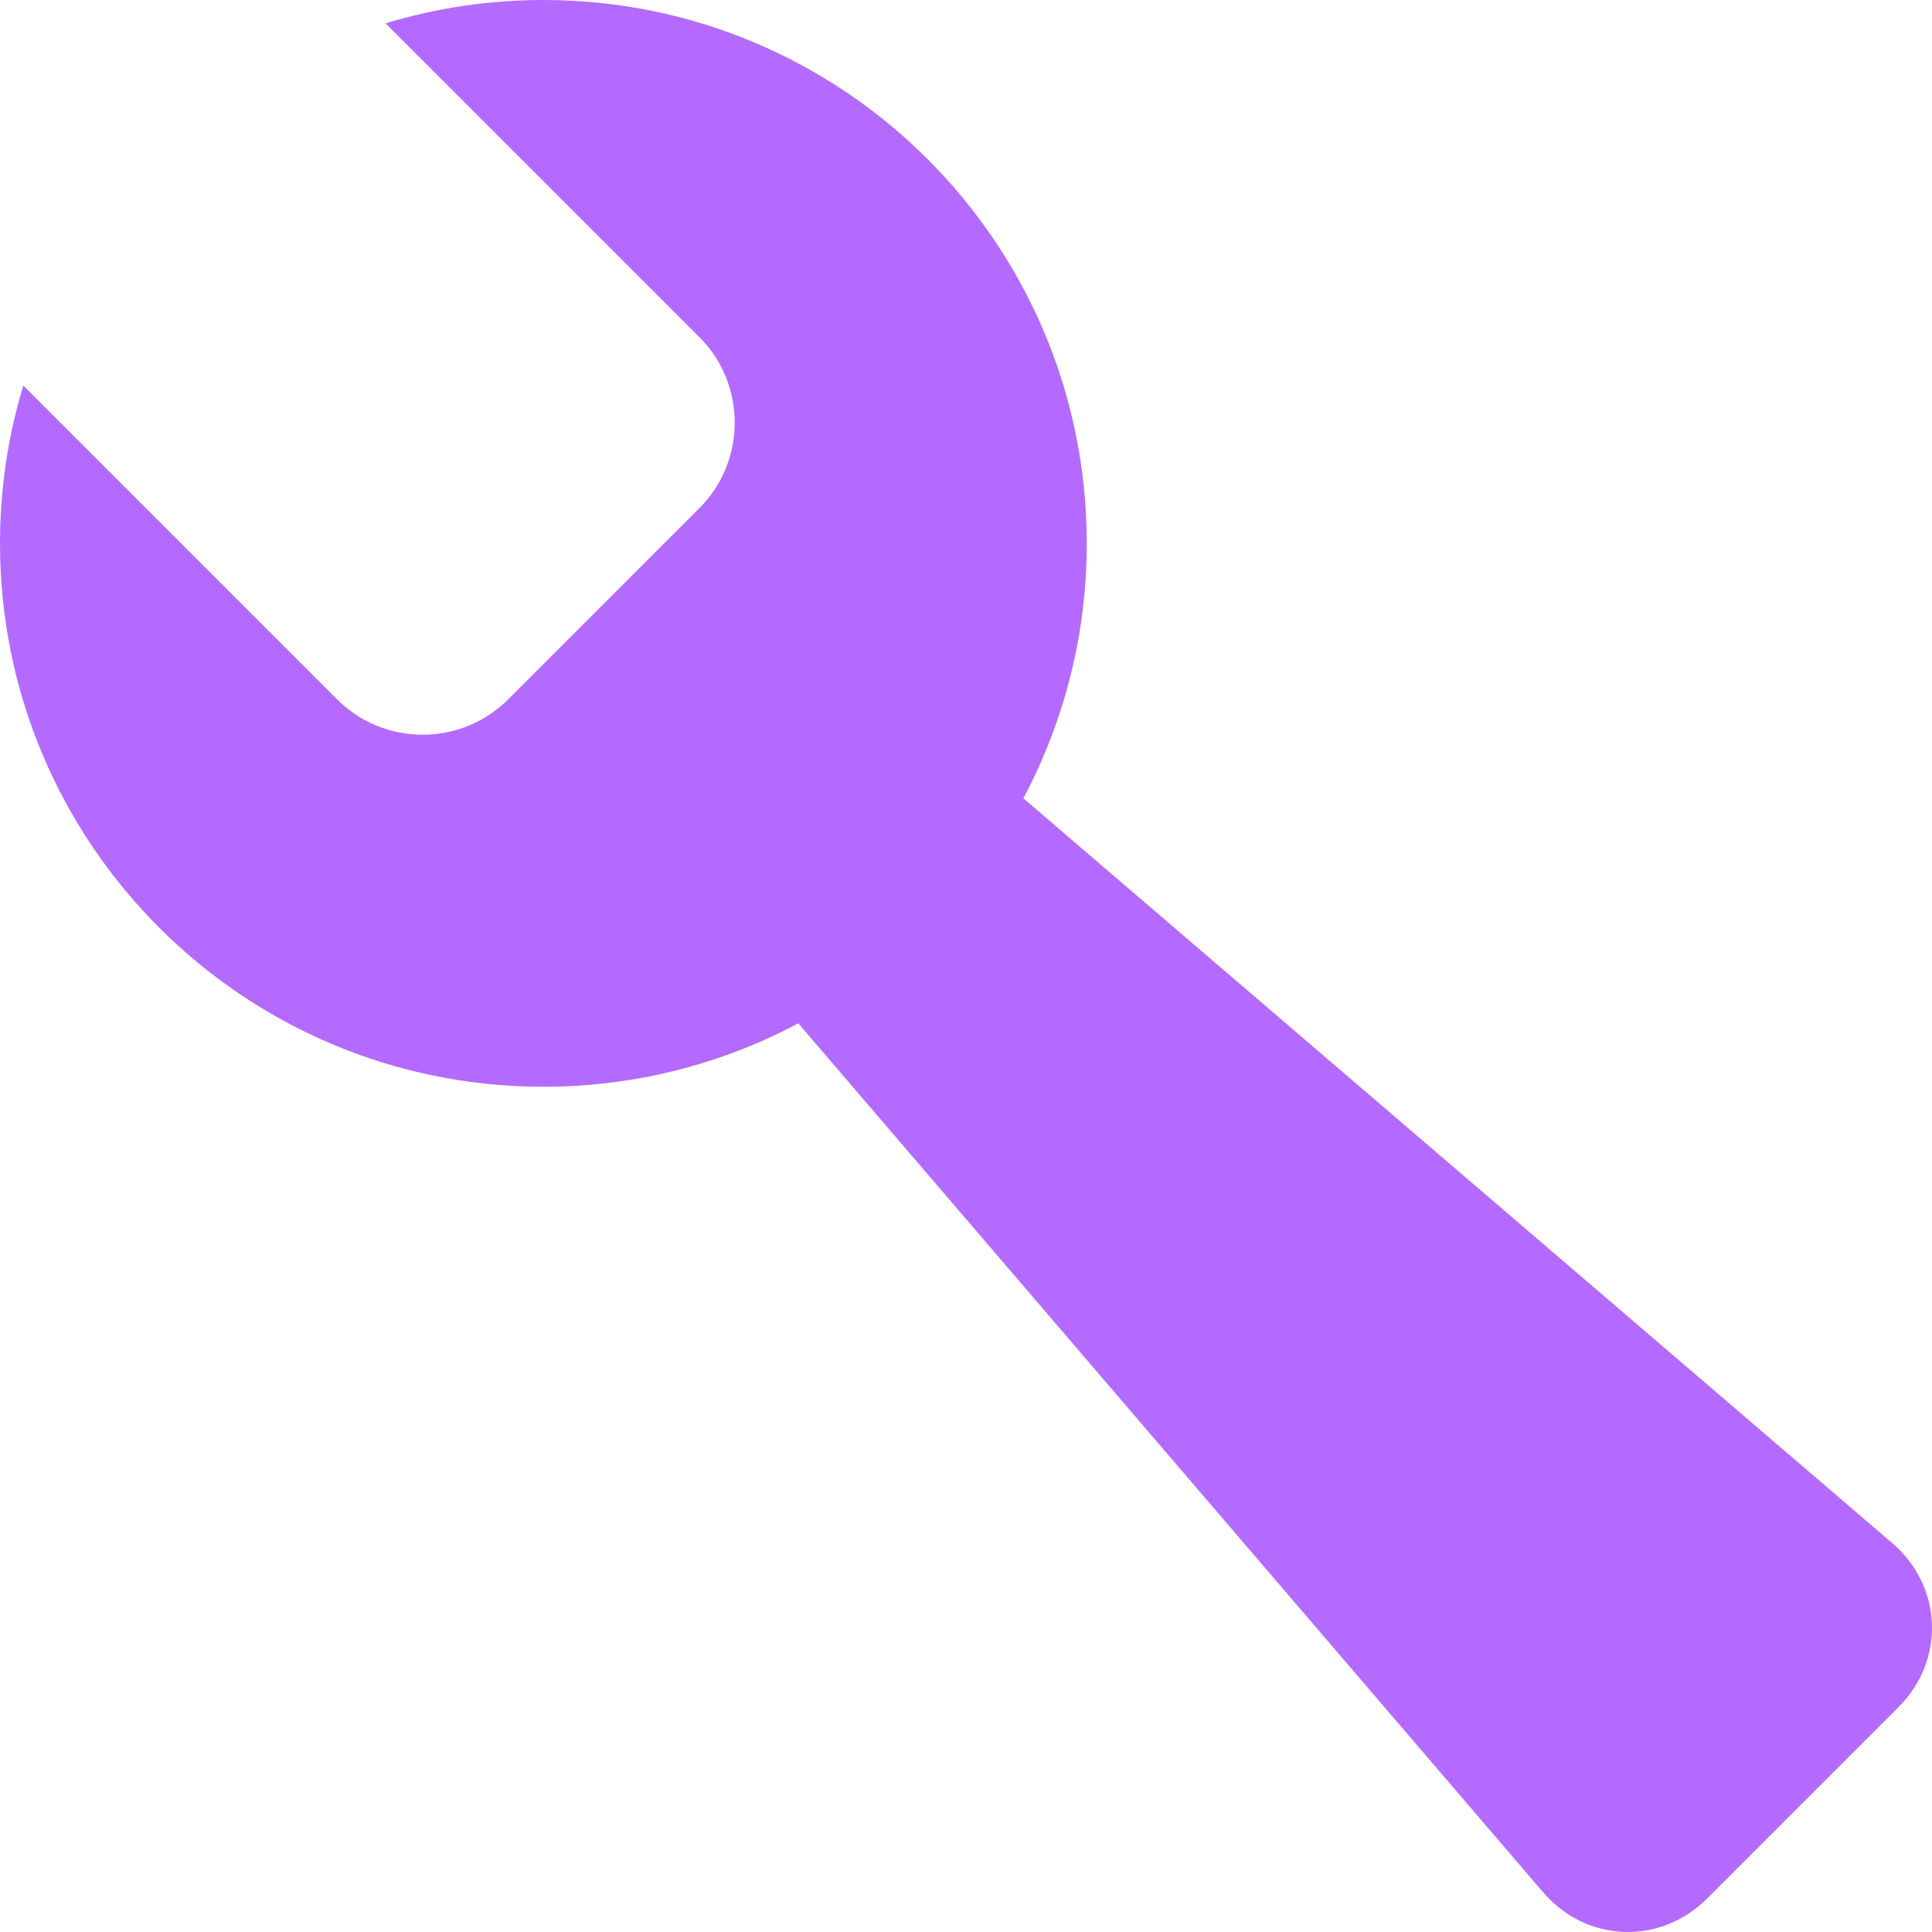
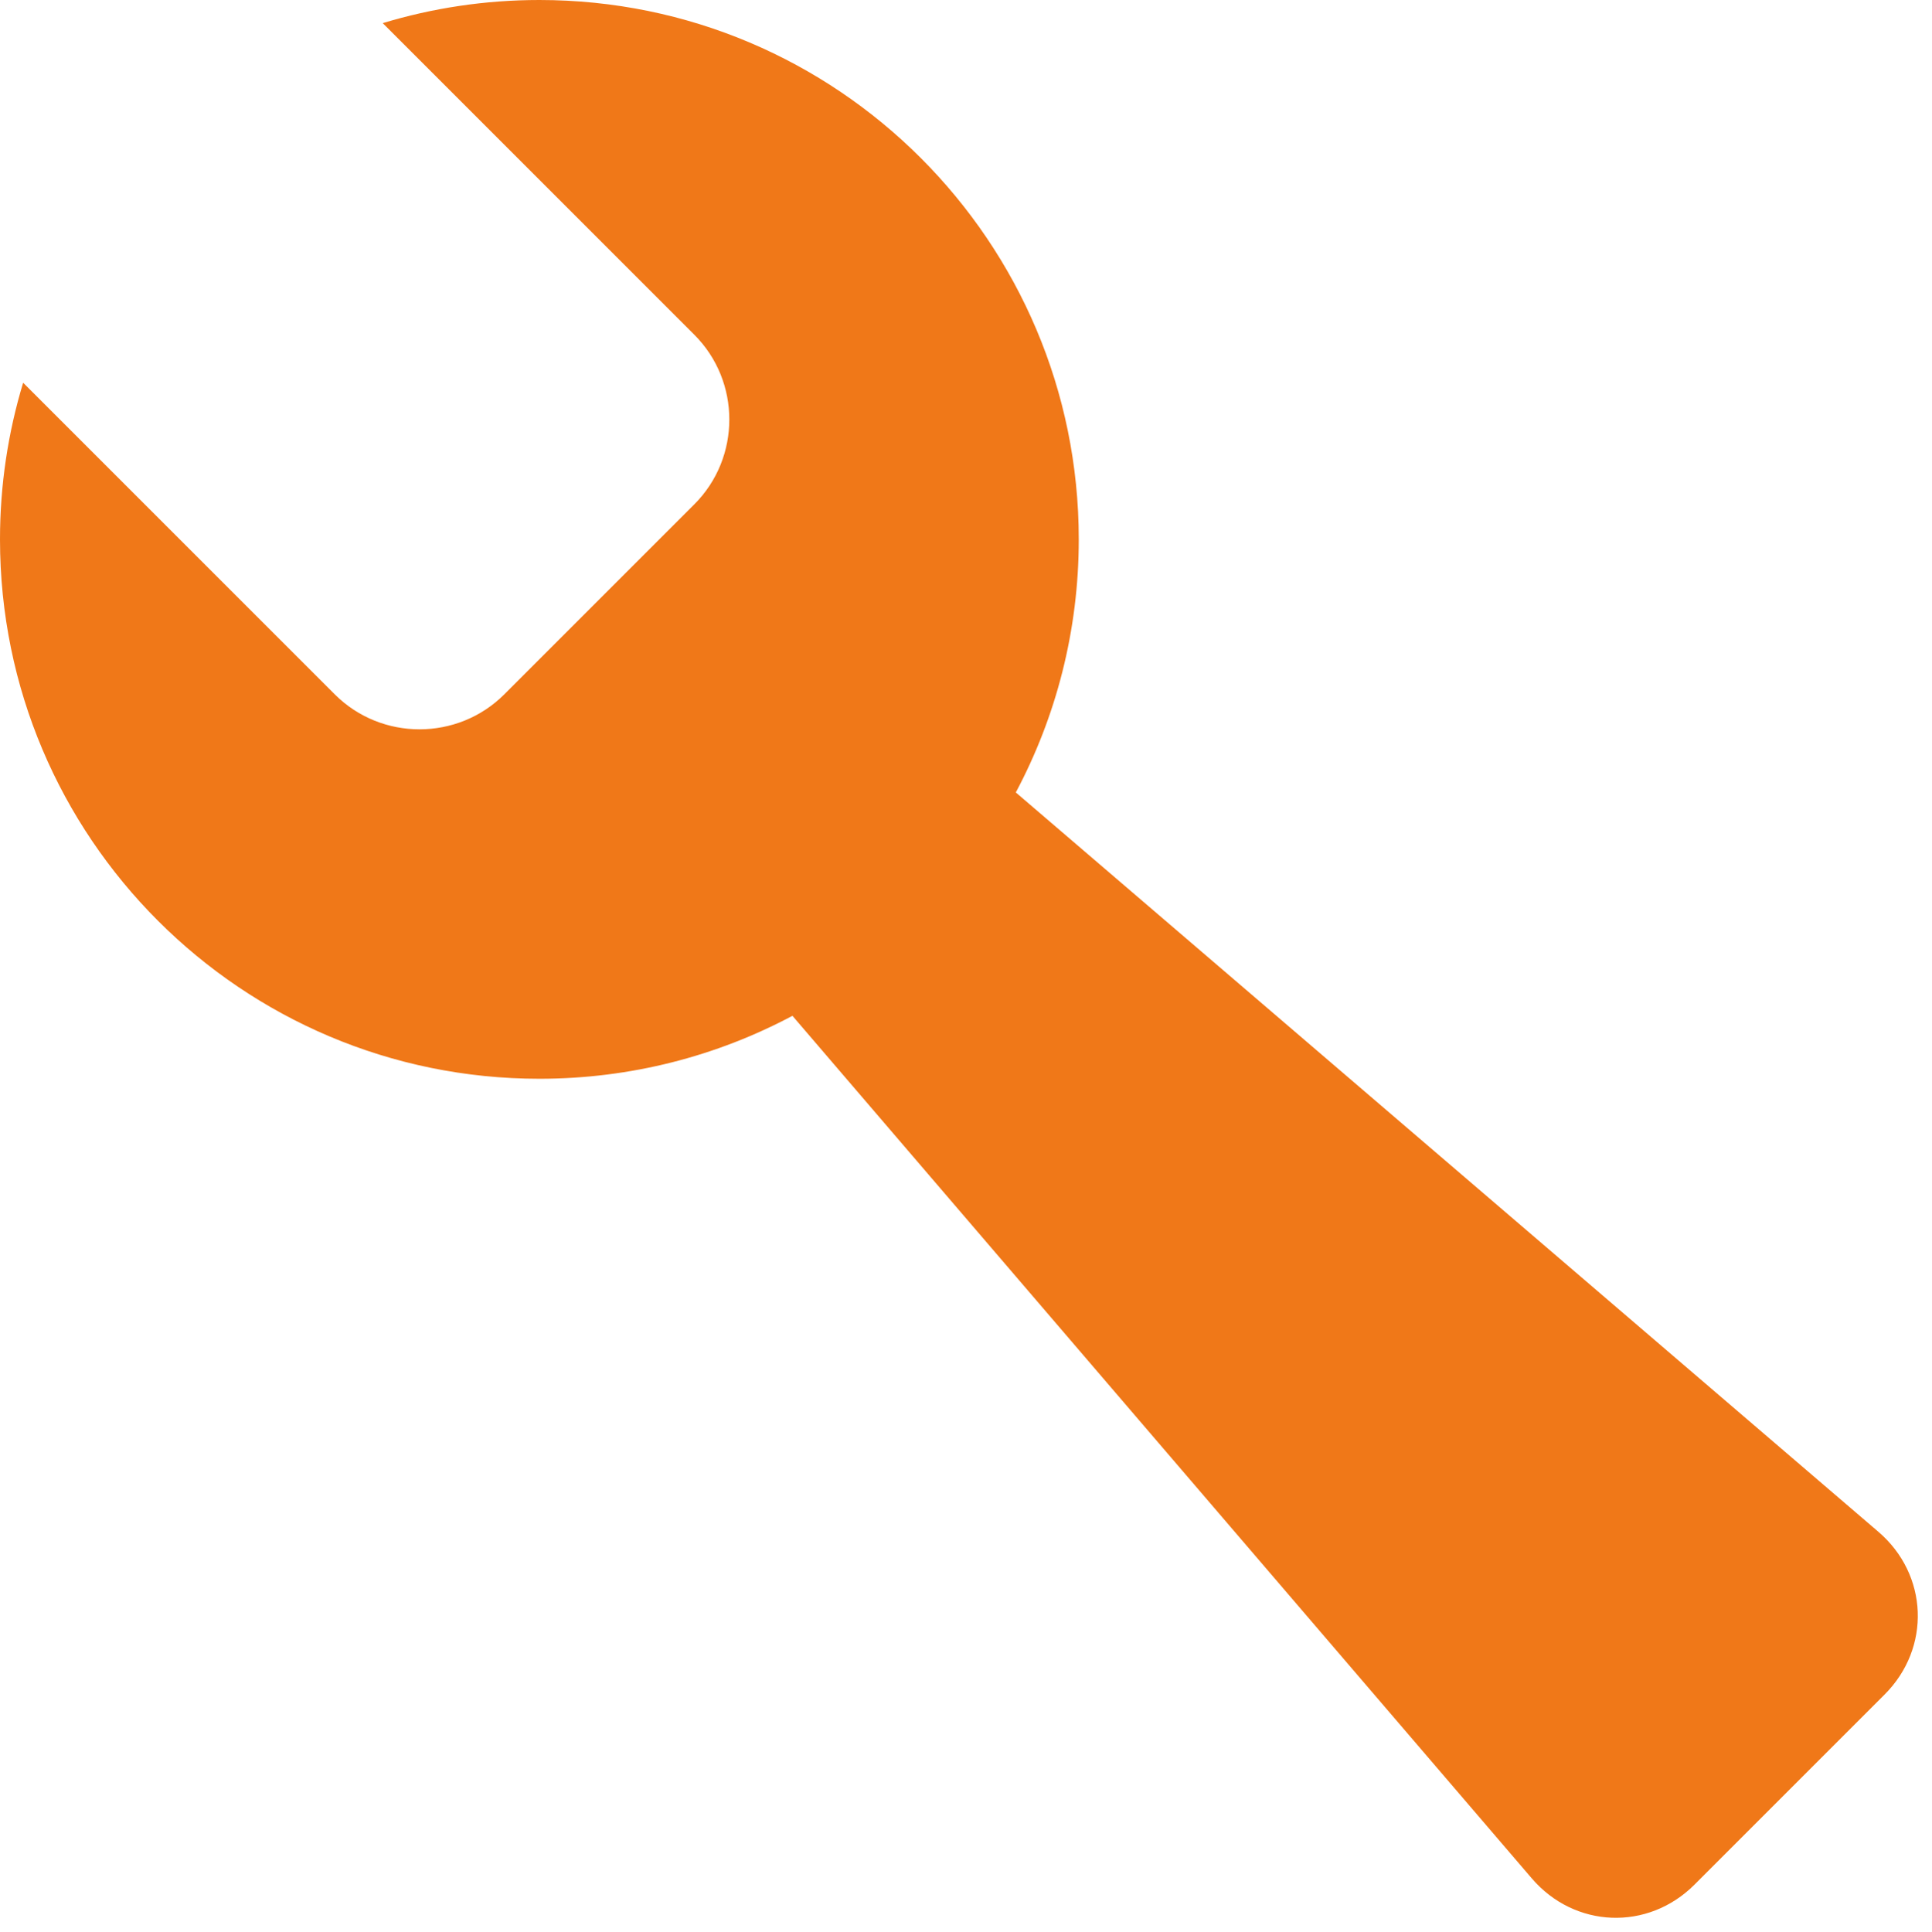
- <svg xmlns="http://www.w3.org/2000/svg" width="512" height="512" viewBox="0 0 512 512" fill="#b46aff">
-   <path d="M 501.467,408.938l-230.276-197.38C 281.915,191.409, 288.00,168.417, 288.00,144.00C 288.00,64.471, 223.529,0.00, 144.00,0.00 c-14.547,0.00-28.586,2.166-41.823,6.177l 83.195,83.195c 12.445,12.445, 12.445,32.81,0.00,45.255l-50.745,50.745 c-12.445,12.445-32.81,12.445-45.255,0.00L 6.177,102.177C 2.166,115.414,0.00,129.453,0.00,144.00c0.00,79.529, 64.471,144.00, 144.00,144.00 c 24.417,0.00, 47.409-6.085, 67.558-16.81l 197.38,230.276c 11.454,13.362, 31.008,14.113, 43.452,1.669l 50.746-50.746 C 515.58,439.945, 514.829,420.392, 501.467,408.938z" />
+ <svg xmlns="http://www.w3.org/2000/svg" width="140.979" height="140.979" viewBox="0 0 140.979 140.979" fill="#f07818">
+   <g>
+     <path d="M 137.12,111.819l-62.966-53.971C 77.086,52.338, 78.75,46.052, 78.75,39.375C 78.75,17.629, 61.121,0, 39.375,0 c-3.978,0-7.816,0.592-11.436,1.689l 22.749,22.749c 3.403,3.403, 3.403,8.971,0,12.374l-13.876,13.876 c-3.403,3.403-8.971,3.403-12.374,0L 1.689,27.939C 0.592,31.559,0,35.397,0,39.375c0,21.746, 17.629,39.375, 39.375,39.375 c 6.677,0, 12.963-1.664, 18.473-4.596l 53.971,62.966c 3.132,3.654, 8.479,3.859, 11.881,0.456l 13.876-13.876 C 140.979,120.297, 140.774,114.951, 137.12,111.819z" />
+   </g>
</svg>
